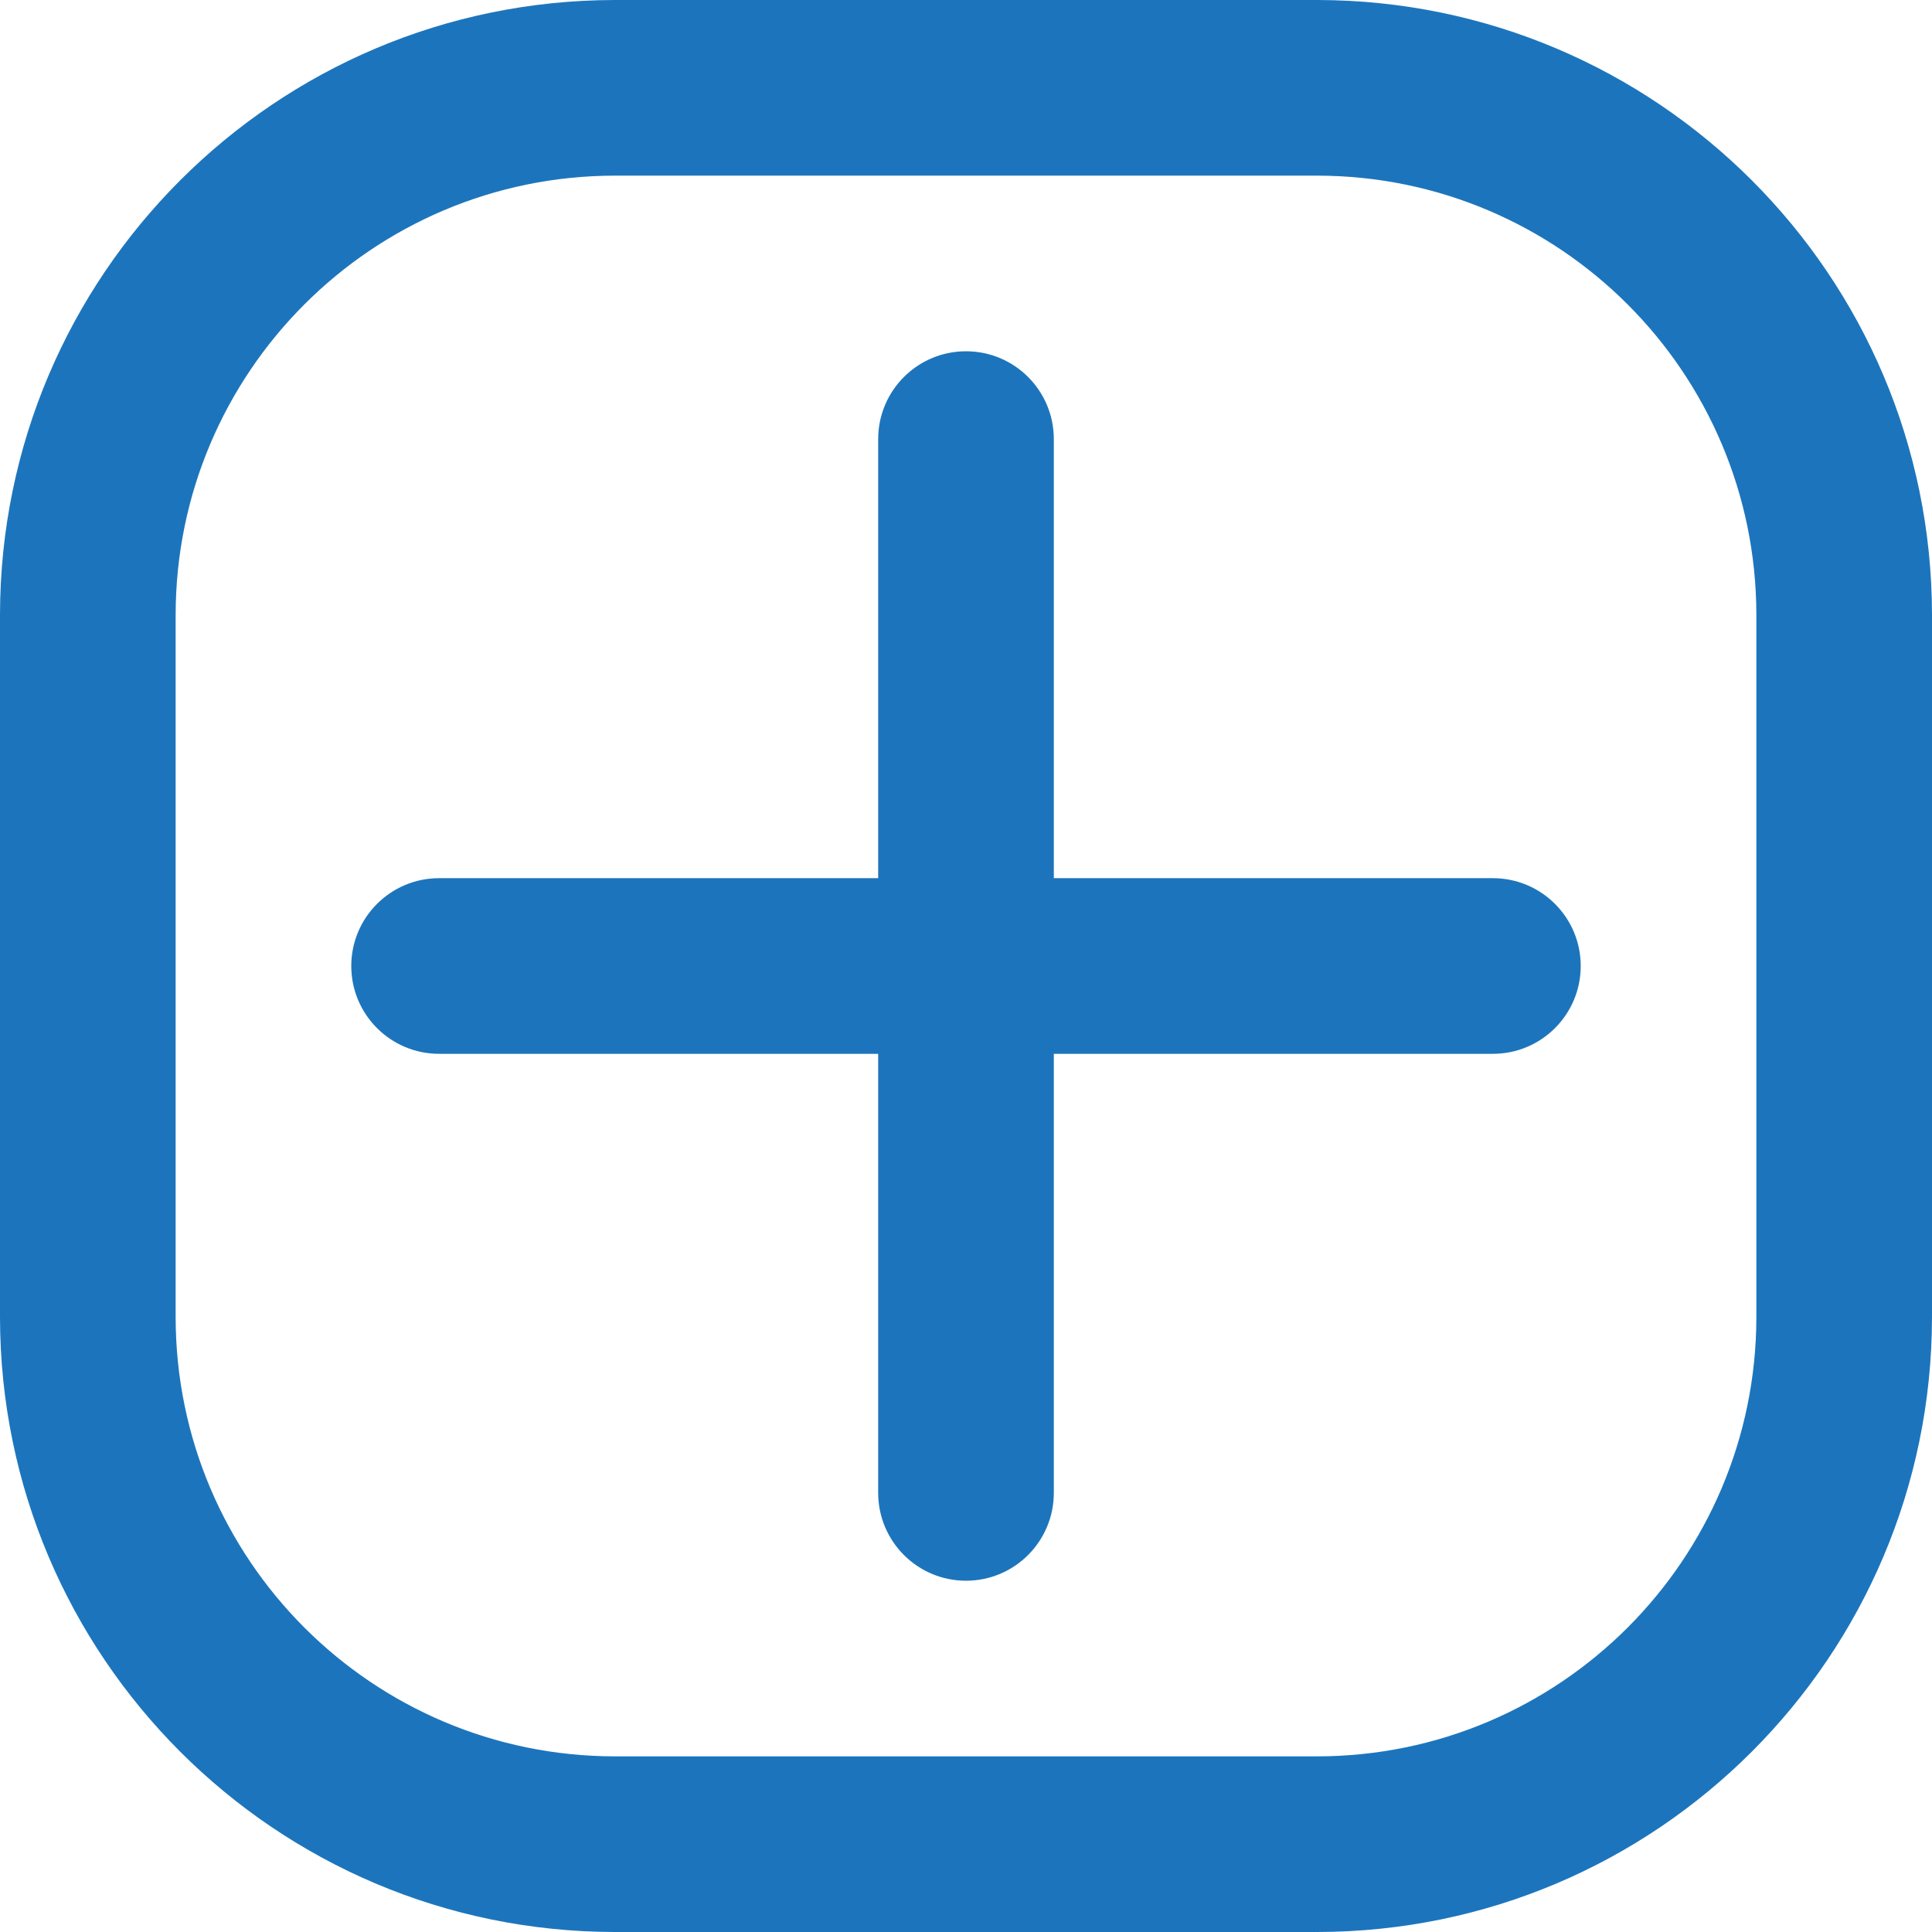
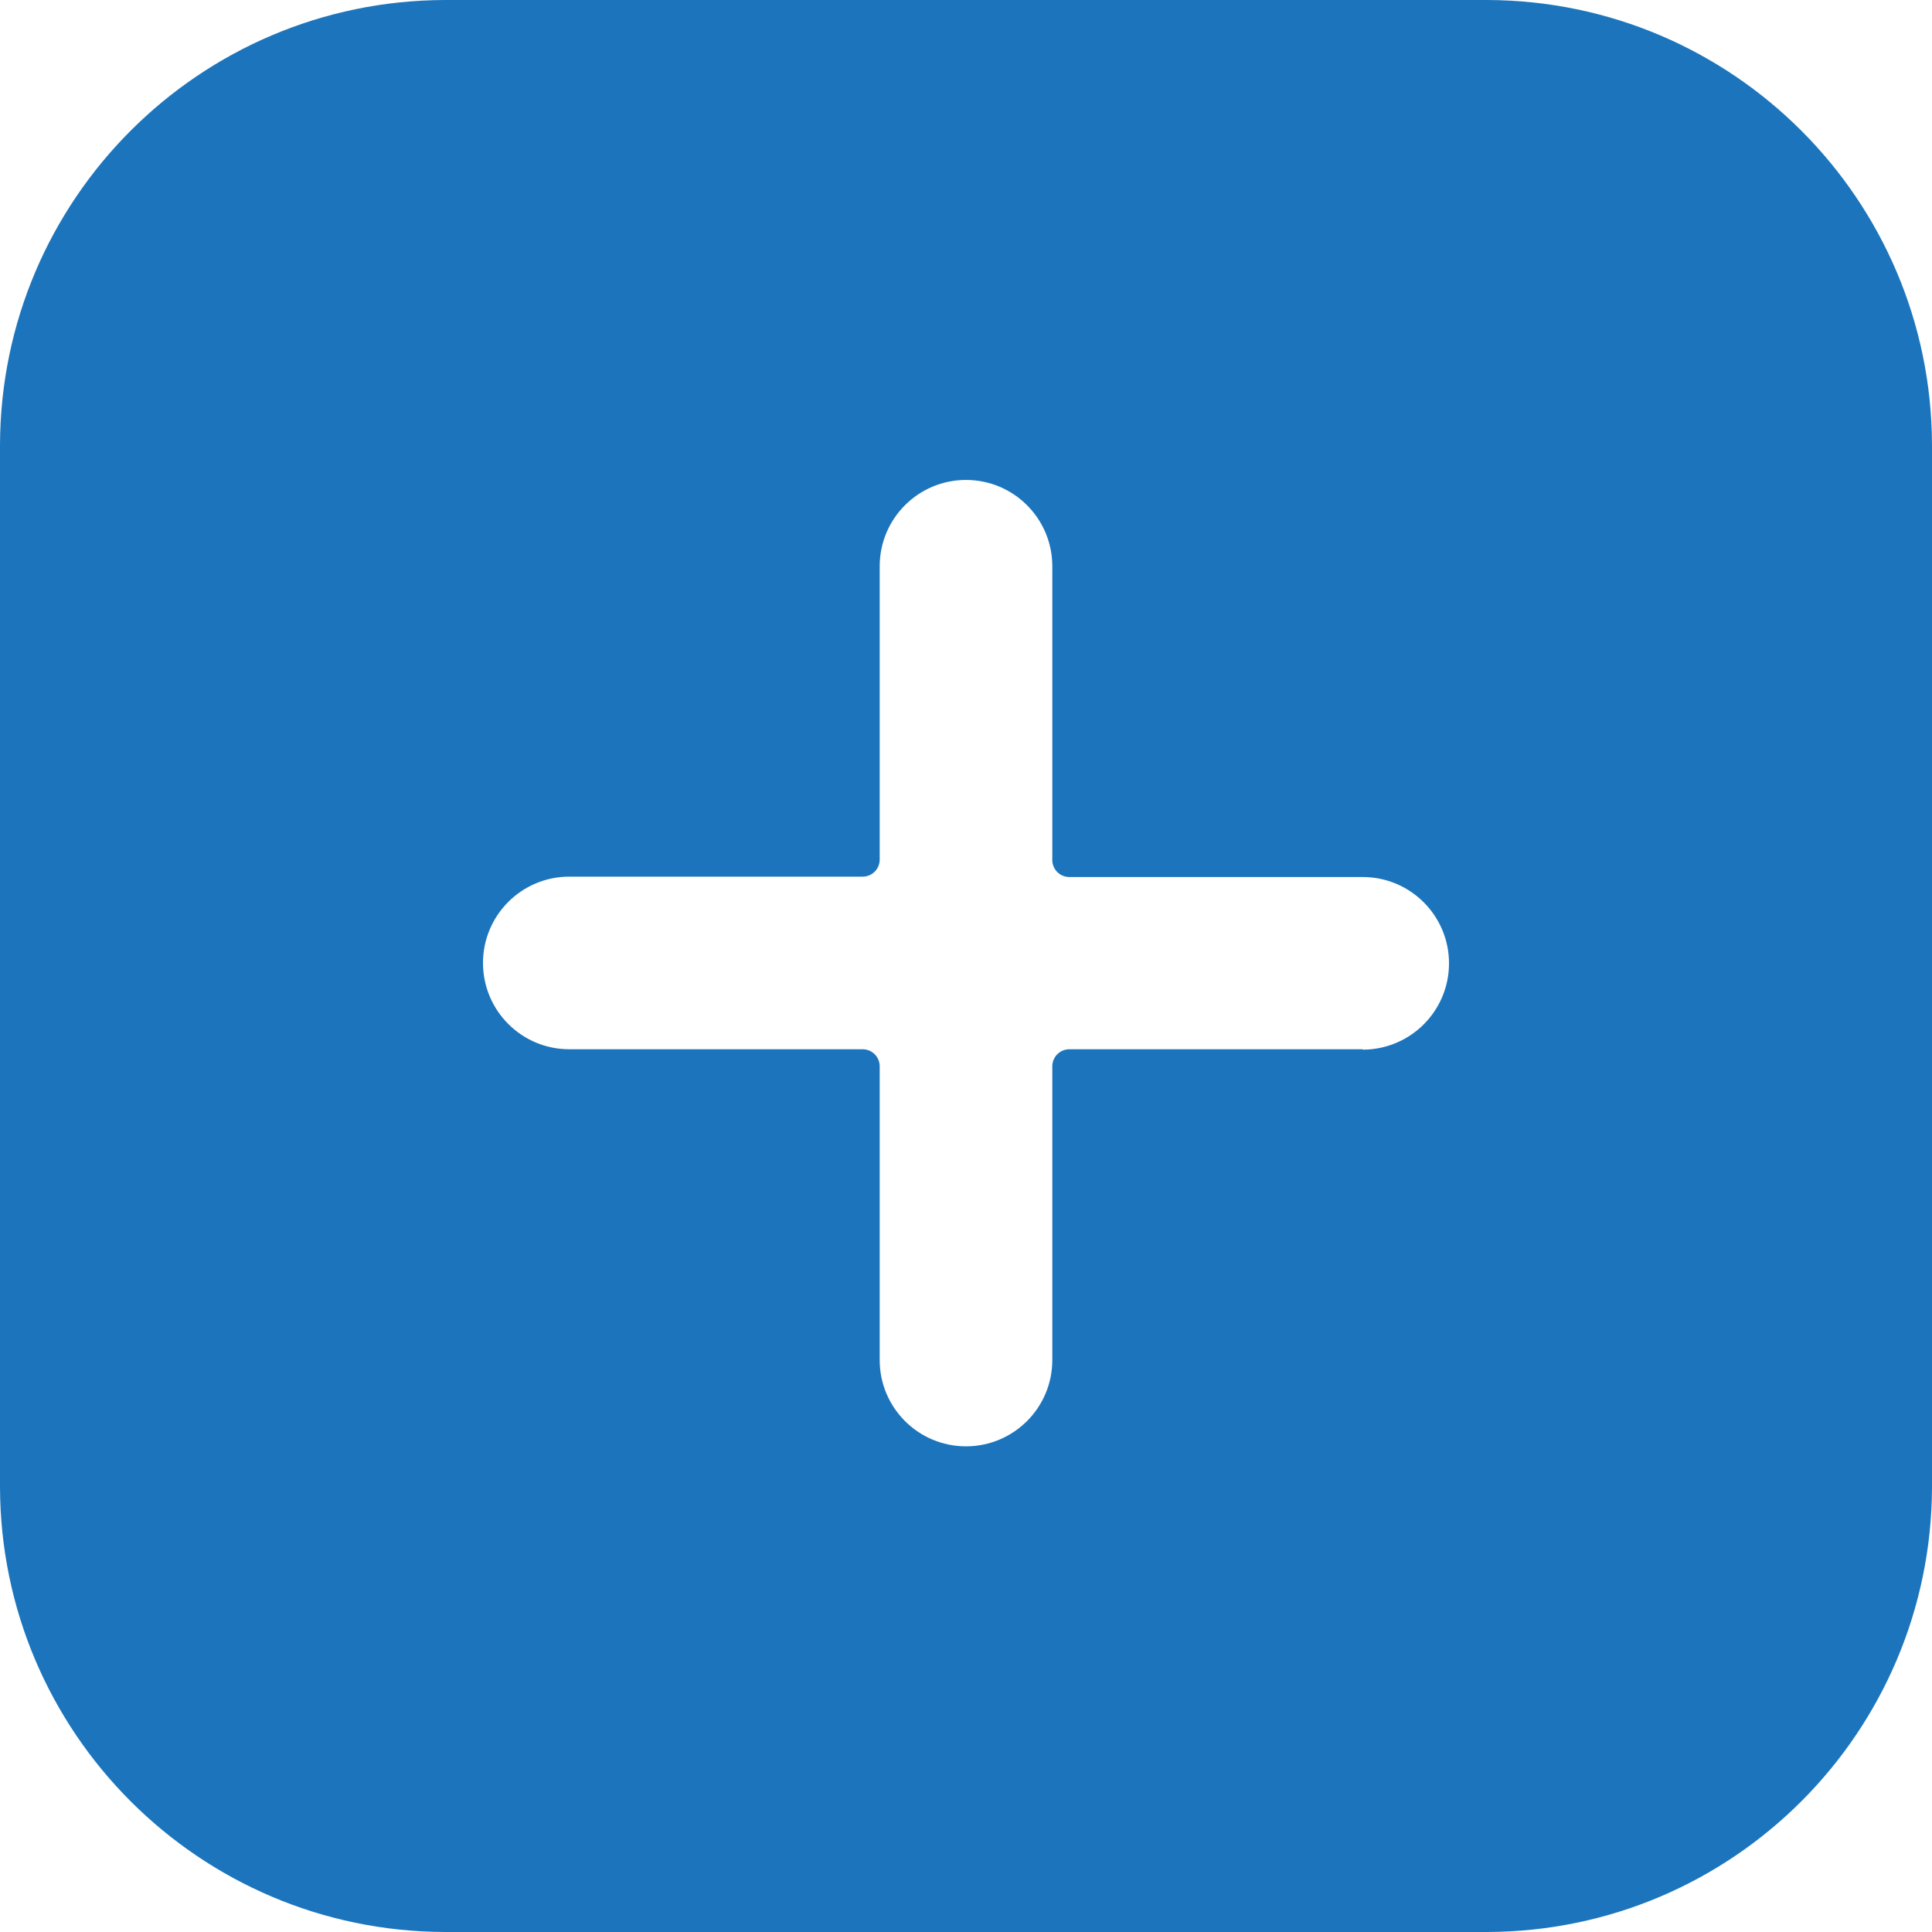
- <svg xmlns="http://www.w3.org/2000/svg" version="1.1" width="512" height="512" x="0" y="0" viewBox="0 0 22 22" style="enable-background:new 0 0 512 512" xml:space="preserve" class="">
+ <svg xmlns="http://www.w3.org/2000/svg" version="1.1" width="512" height="512" x="0" y="0" viewBox="0 0 152 152" style="enable-background:new 0 0 512 512" xml:space="preserve" class="">
  <g>
-     <path d="M15 0H7a7.008 7.008 0 0 0-7 7v8a7.008 7.008 0 0 0 7 7h8a7.008 7.008 0 0 0 7-7V7a7.008 7.008 0 0 0-7-7zm5 15a5.006 5.006 0 0 1-5 5H7a5.006 5.006 0 0 1-5-5V7a5.006 5.006 0 0 1 5-5h8a5.006 5.006 0 0 1 5 5z" fill="#1c75bc" data-original="#000000" class="" />
-     <path d="M17 10h-5V5a1 1 0 0 0-2 0v5H5a1 1 0 0 0 0 2h5v5a1 1 0 0 0 2 0v-5h5a1 1 0 0 0 0-2z" fill="#1c75bc" data-original="#000000" class="" />
+     <g data-name="Layer 2">
+       <path d="M117 0H35A35.1 35.1 0 0 0 0 35v82a35.1 35.1 0 0 0 35 35h82a35.1 35.1 0 0 0 35-35V35a35.1 35.1 0 0 0-35-35zm-9.79 82.55H84.14a1.34 1.34 0 0 0-1.35 1.35V107a6.79 6.79 0 0 1-13.58 0V83.9a1.34 1.34 0 0 0-1.35-1.35H44.79a6.79 6.79 0 1 1 0-13.58h23.07a1.34 1.34 0 0 0 1.35-1.35V44.55a6.79 6.79 0 0 1 13.58 0v23.07A1.34 1.34 0 0 0 84.14 69h23.07a6.79 6.79 0 0 1 0 13.58z" data-name="01.Add" fill="#1c75bc" data-original="#000000" class="" />
+     </g>
  </g>
</svg>
